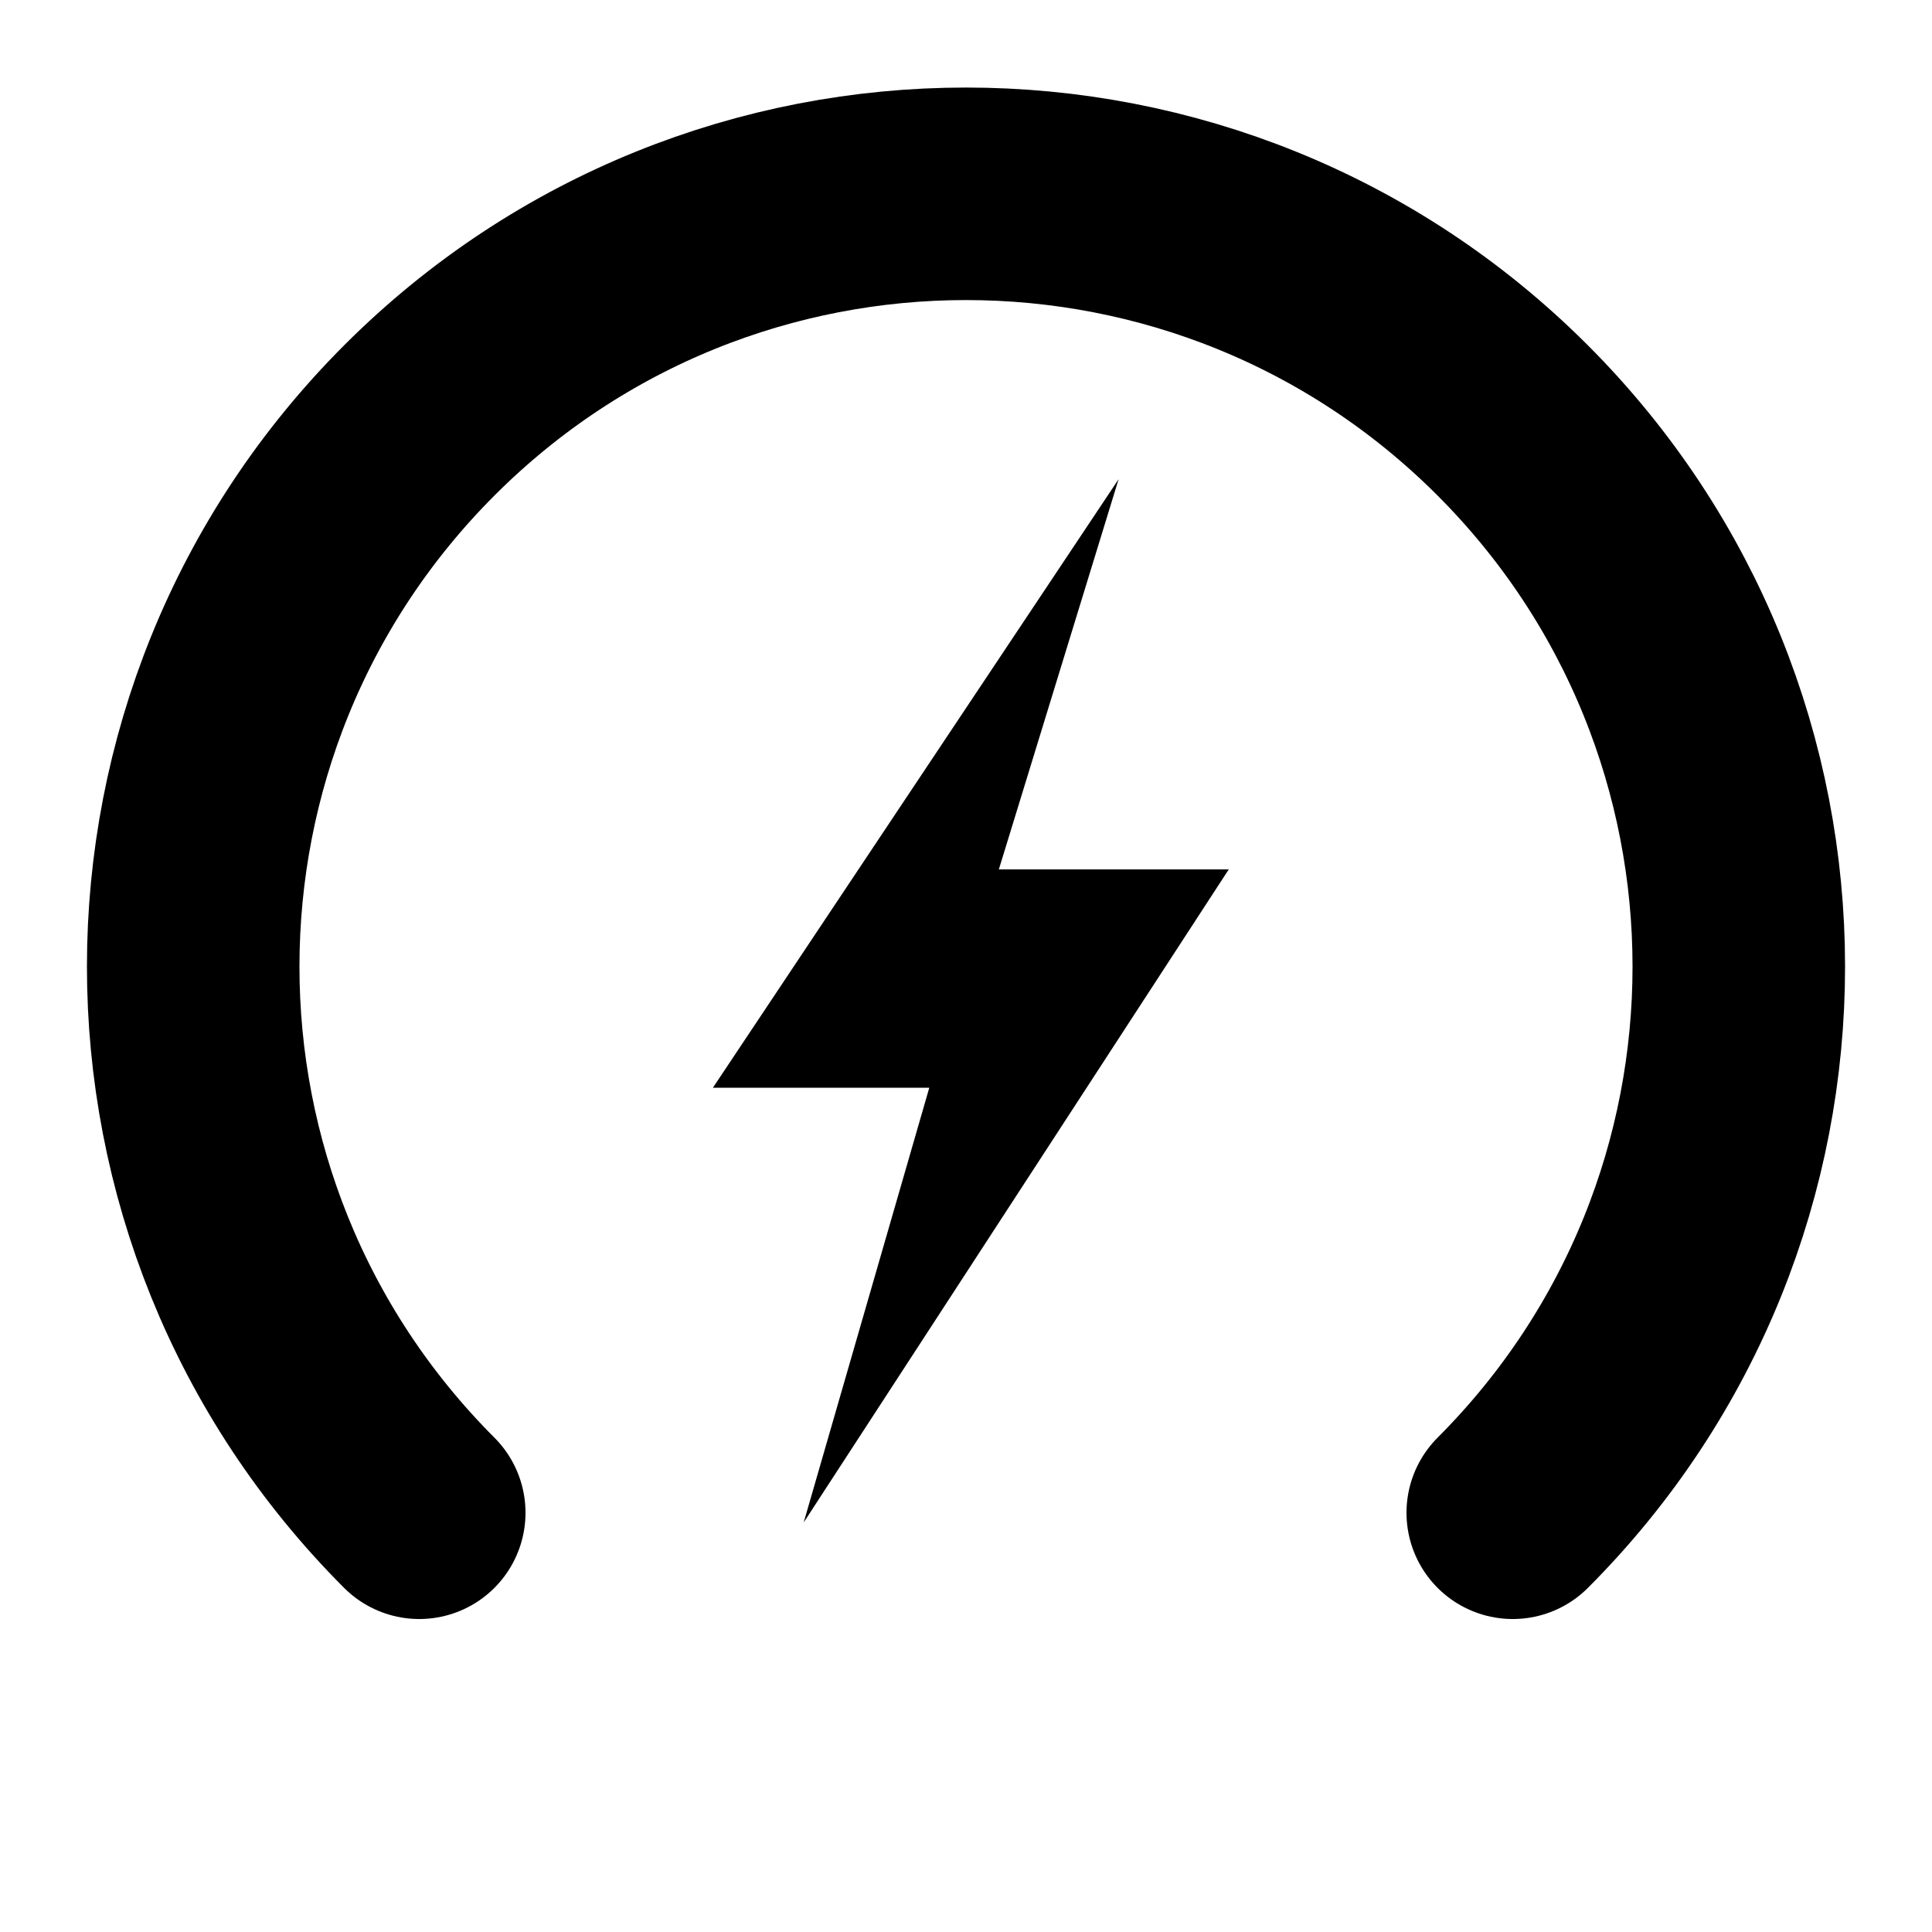
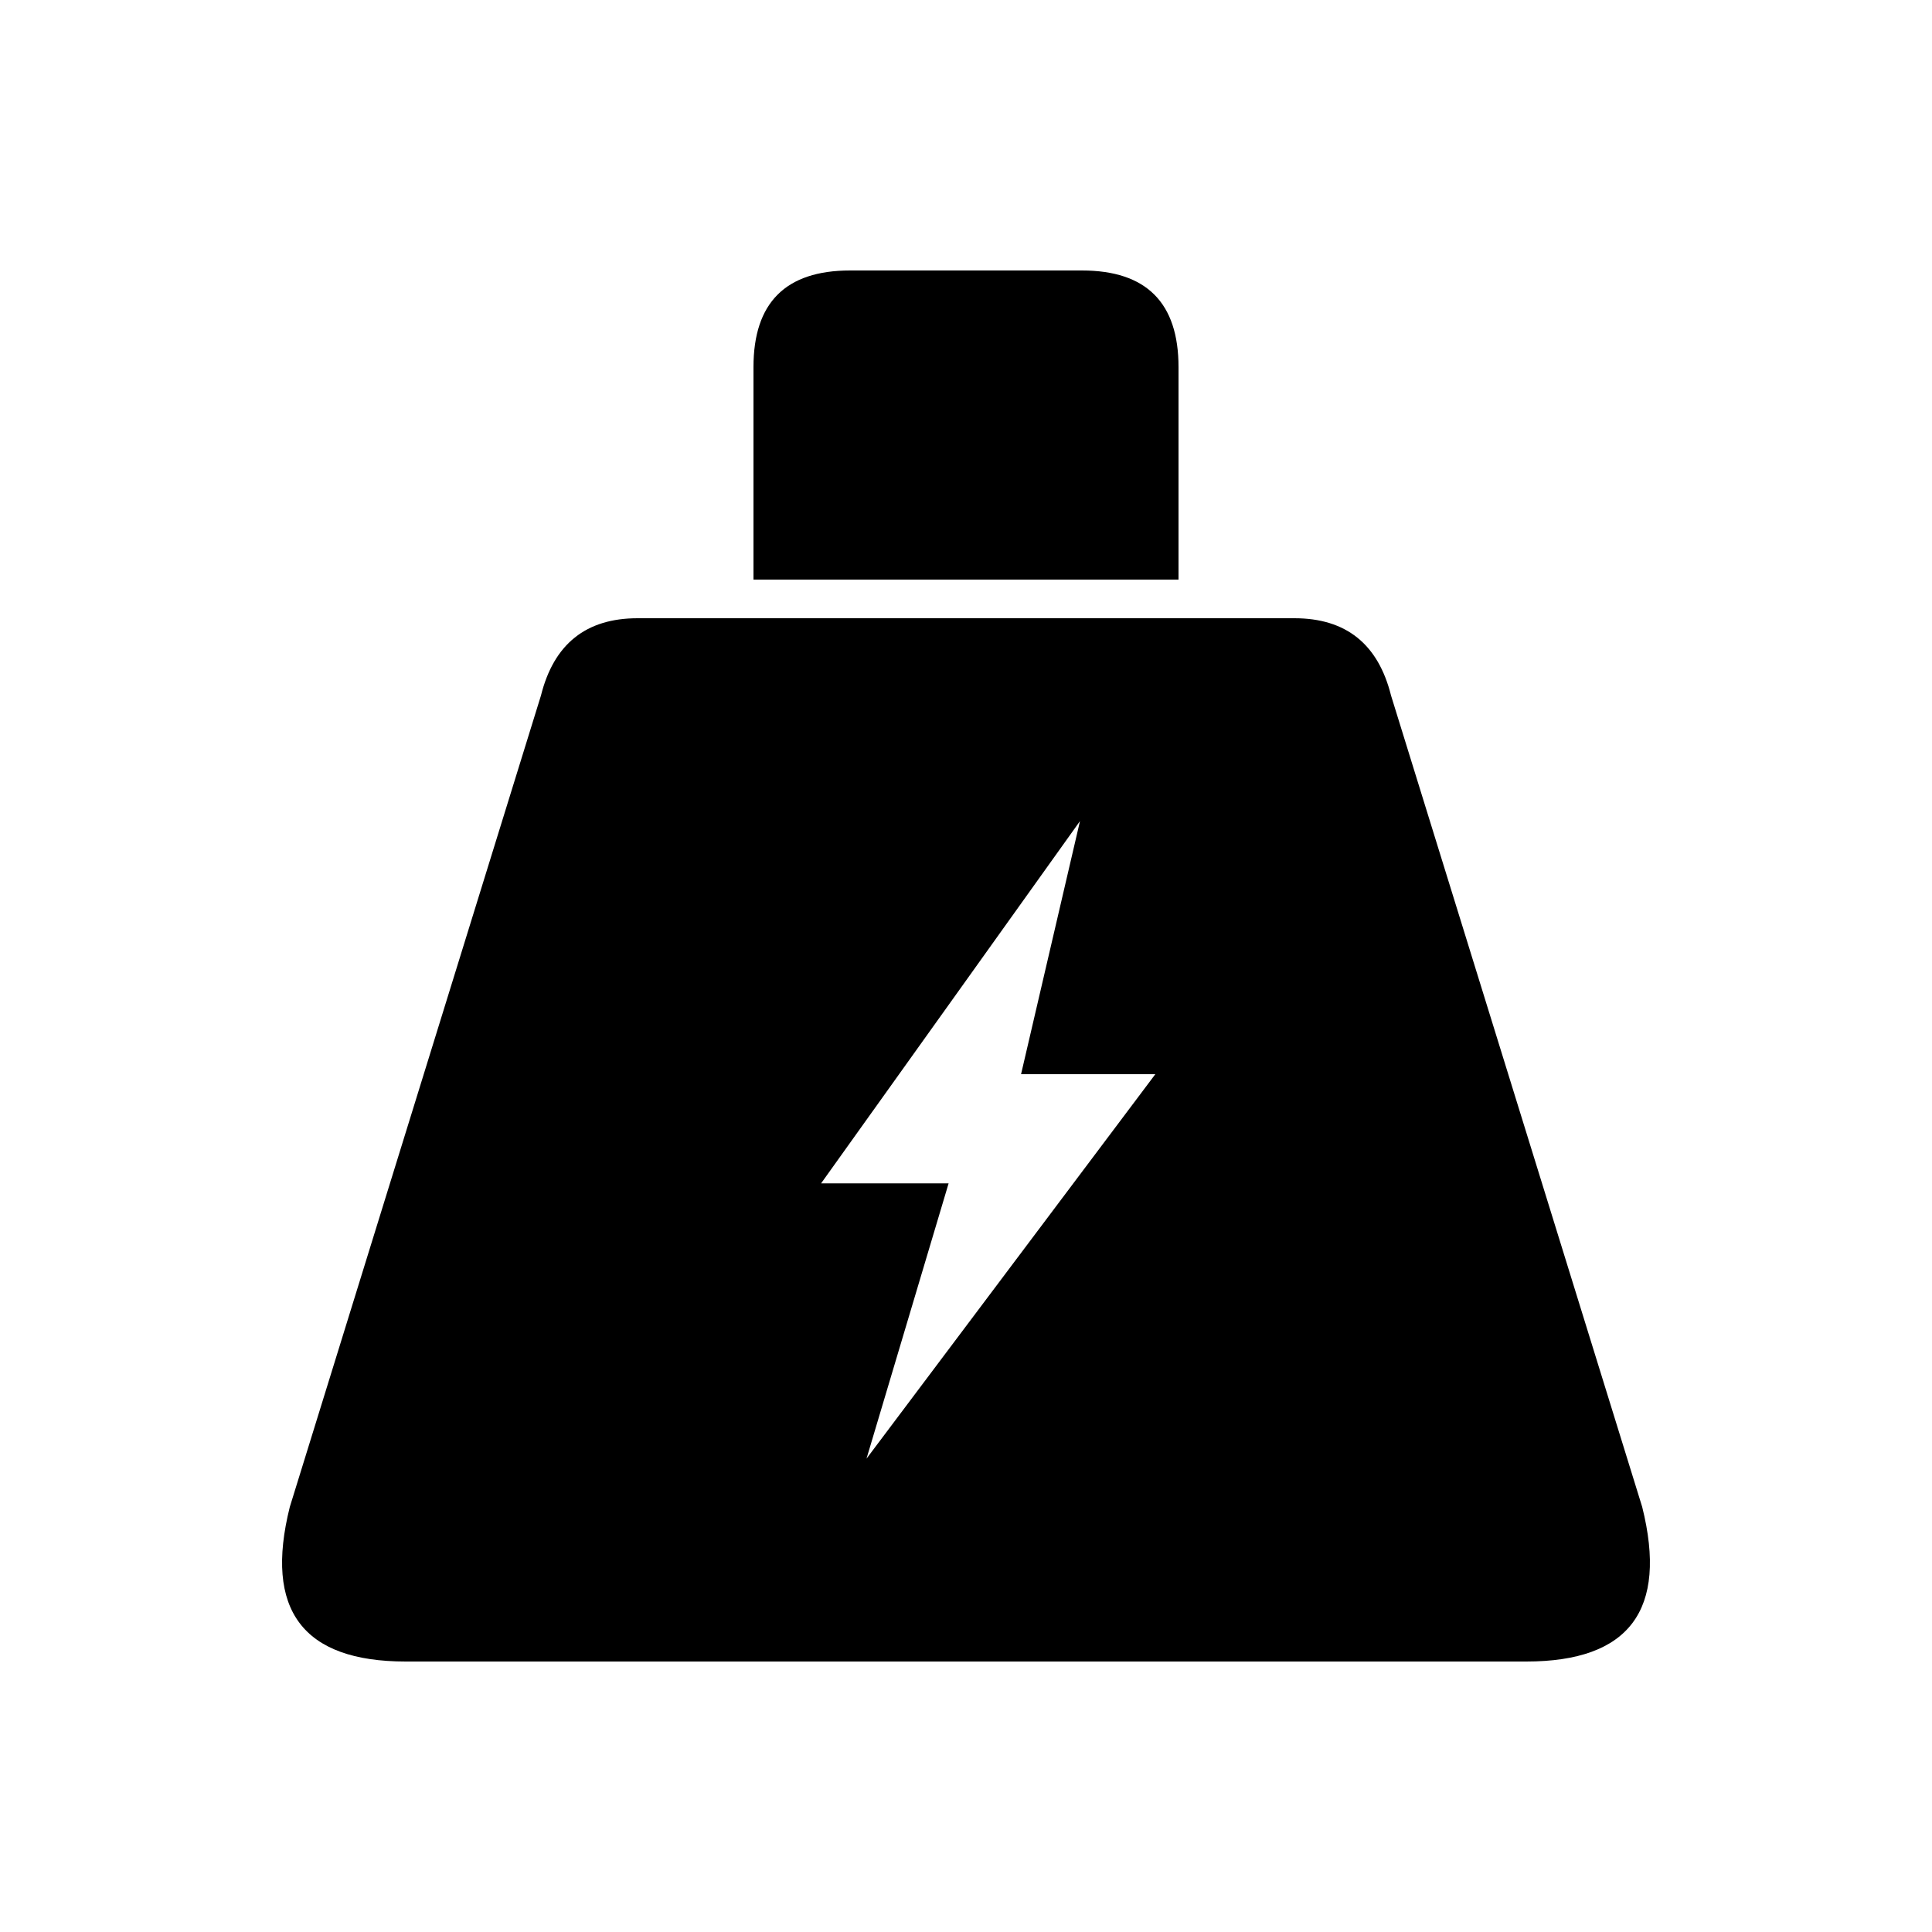
<svg xmlns="http://www.w3.org/2000/svg" viewBox="0 0 100 100">
-   <path d="M 21.7 78.3 A 40 40 0 1 1 78.3 78.3" fill="none" stroke="currentColor" stroke-width="11" stroke-linecap="round" />
-   <path d="M57.9 24.8 L36.9 56.3 h11.2 l-6.5 22.5 L63.6 45 h-11.9 Z" fill="currentColor" />
+   <path fill="currentColor" fill-rule="evenodd" d="     M44 14 H56 Q61 14 61 19 V30 H39 V19 Q39 14 44 14 Z     M33 32 H67 Q71 32 72 36 L85 78 Q87 86 79 86 H21 Q13 86 15 78 L28 36 Q29 32 33 32 Z     M55.9 42.5 L42.5 61.25 h6.6 l-4.25 14.25 L59.8 55.6 h-6.95 Z" />
</svg>
